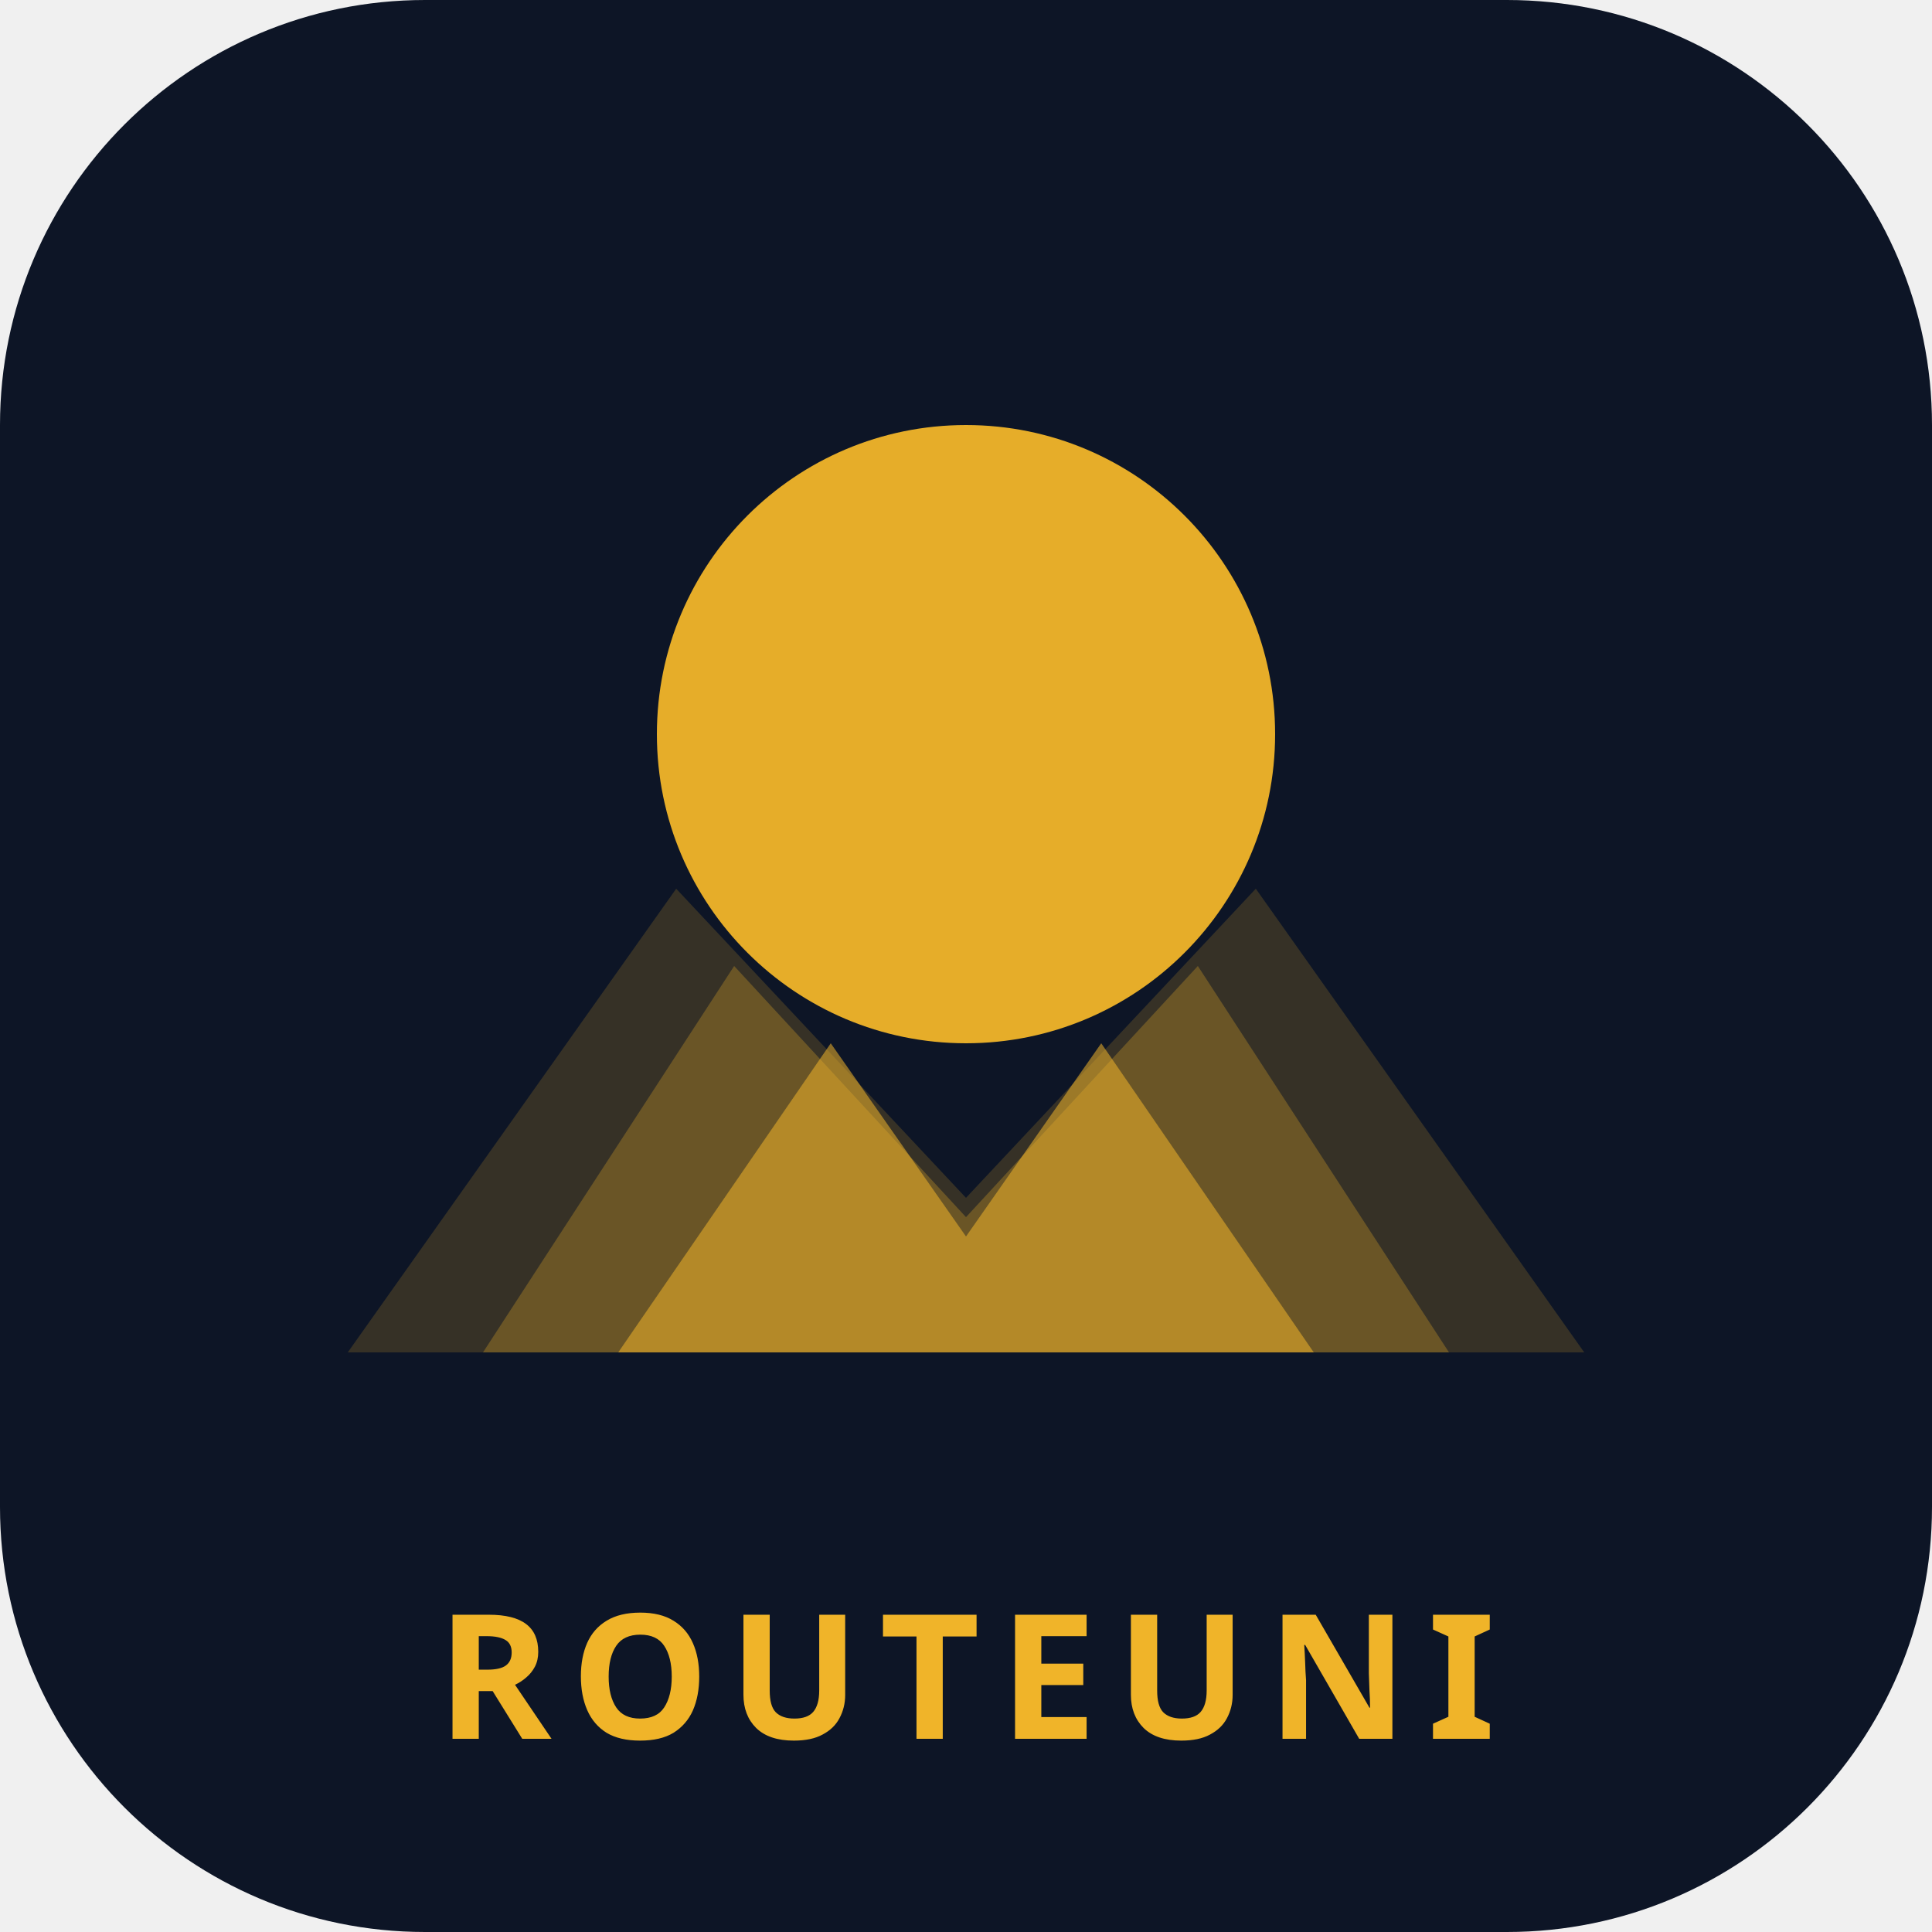
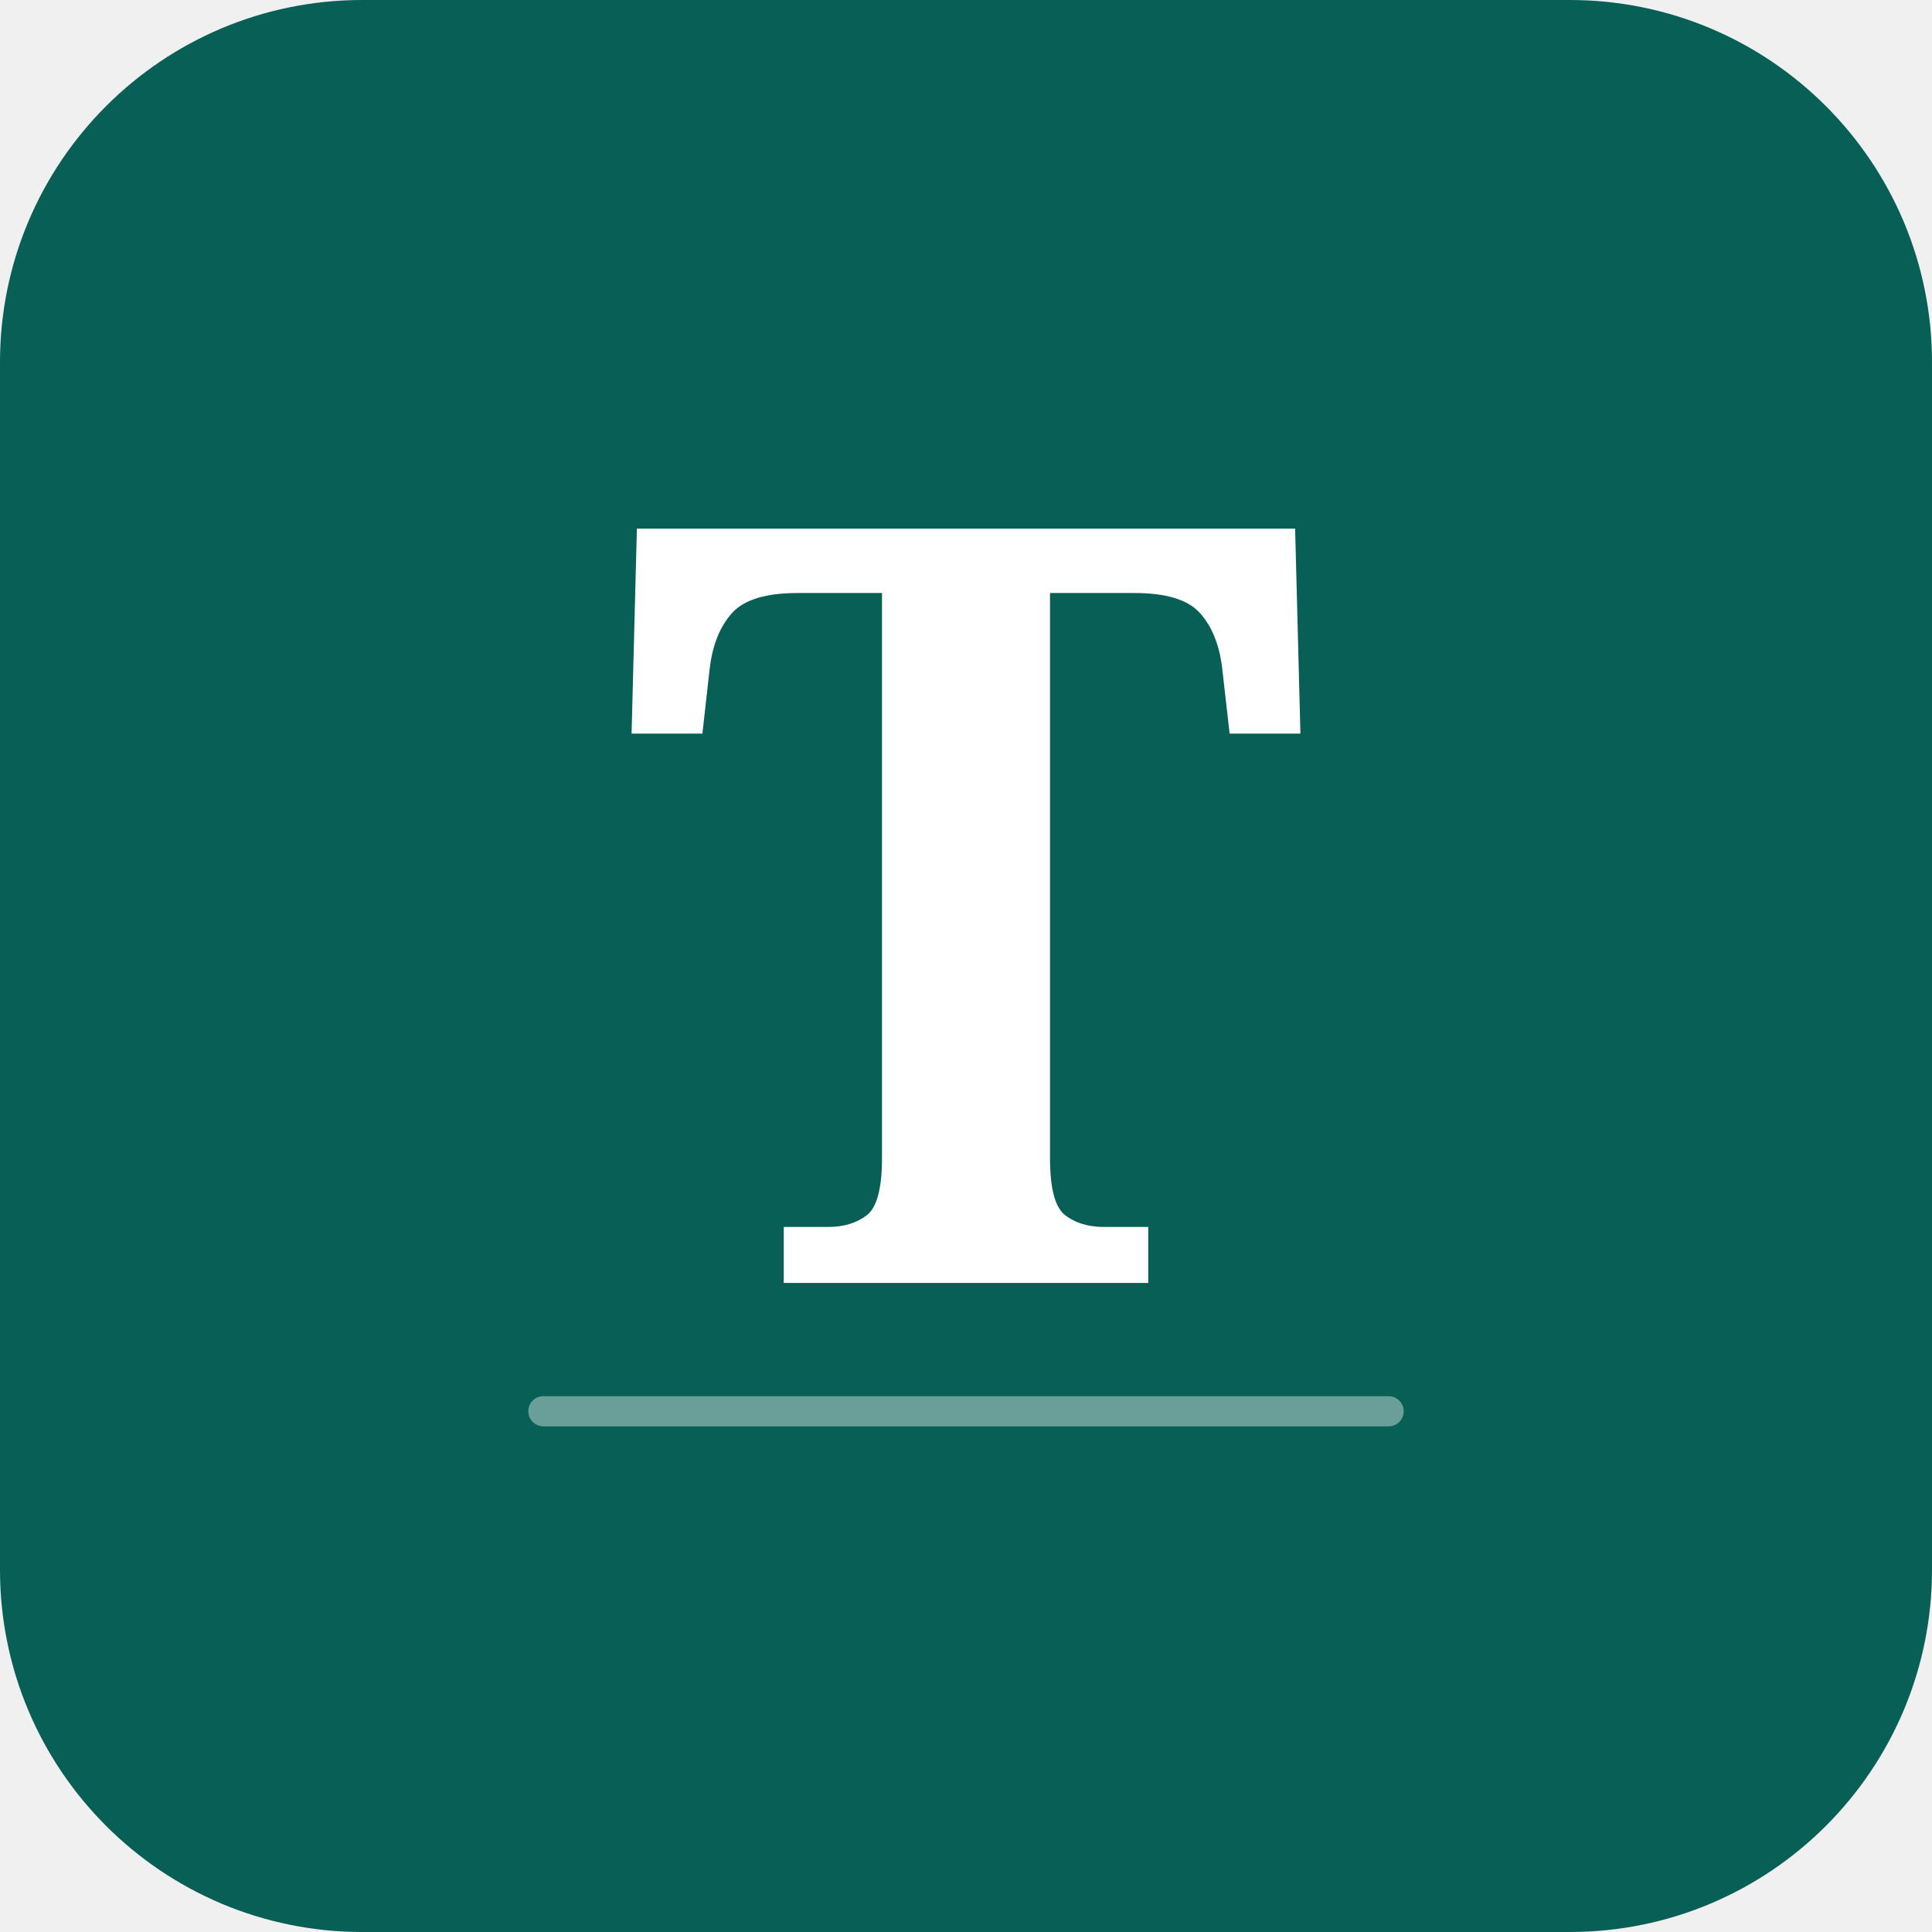
- <svg xmlns="http://www.w3.org/2000/svg" viewBox="0 0 100 100">
-   <rect width="100" height="100" rx="22" fill="#0d1526" />
-   <circle cx="50" cy="38" r="16" fill="#f0b429" opacity="0.95" />
-   <path d="M18 70 L35 46 L50 62 L65 46 L82 70 Z" fill="#f0b429" opacity="0.18" />
-   <path d="M25 70 L38 50 L50 63 L62 50 L75 70 Z" fill="#f0b429" opacity="0.28" />
-   <path d="M32 70 L43 54 L50 64 L57 54 L68 70 Z" fill="#f0b429" opacity="0.55" />
-   <text x="50" y="90" font-family="system-ui" font-size="9" font-weight="800" fill="#f0b429" text-anchor="middle" letter-spacing="1">ROUTEUNI</text>
+ <svg xmlns="http://www.w3.org/2000/svg" viewBox="0 0 512 512">
+   <rect width="512" height="512" rx="96" fill="#075F55" />
+   <text x="256" y="340" font-family="Georgia, serif" font-size="280" font-weight="700" fill="white" text-anchor="middle">T</text>
+   <rect x="140" y="370" width="232" height="8" rx="4" fill="rgba(255,255,255,0.4)" />
</svg>
